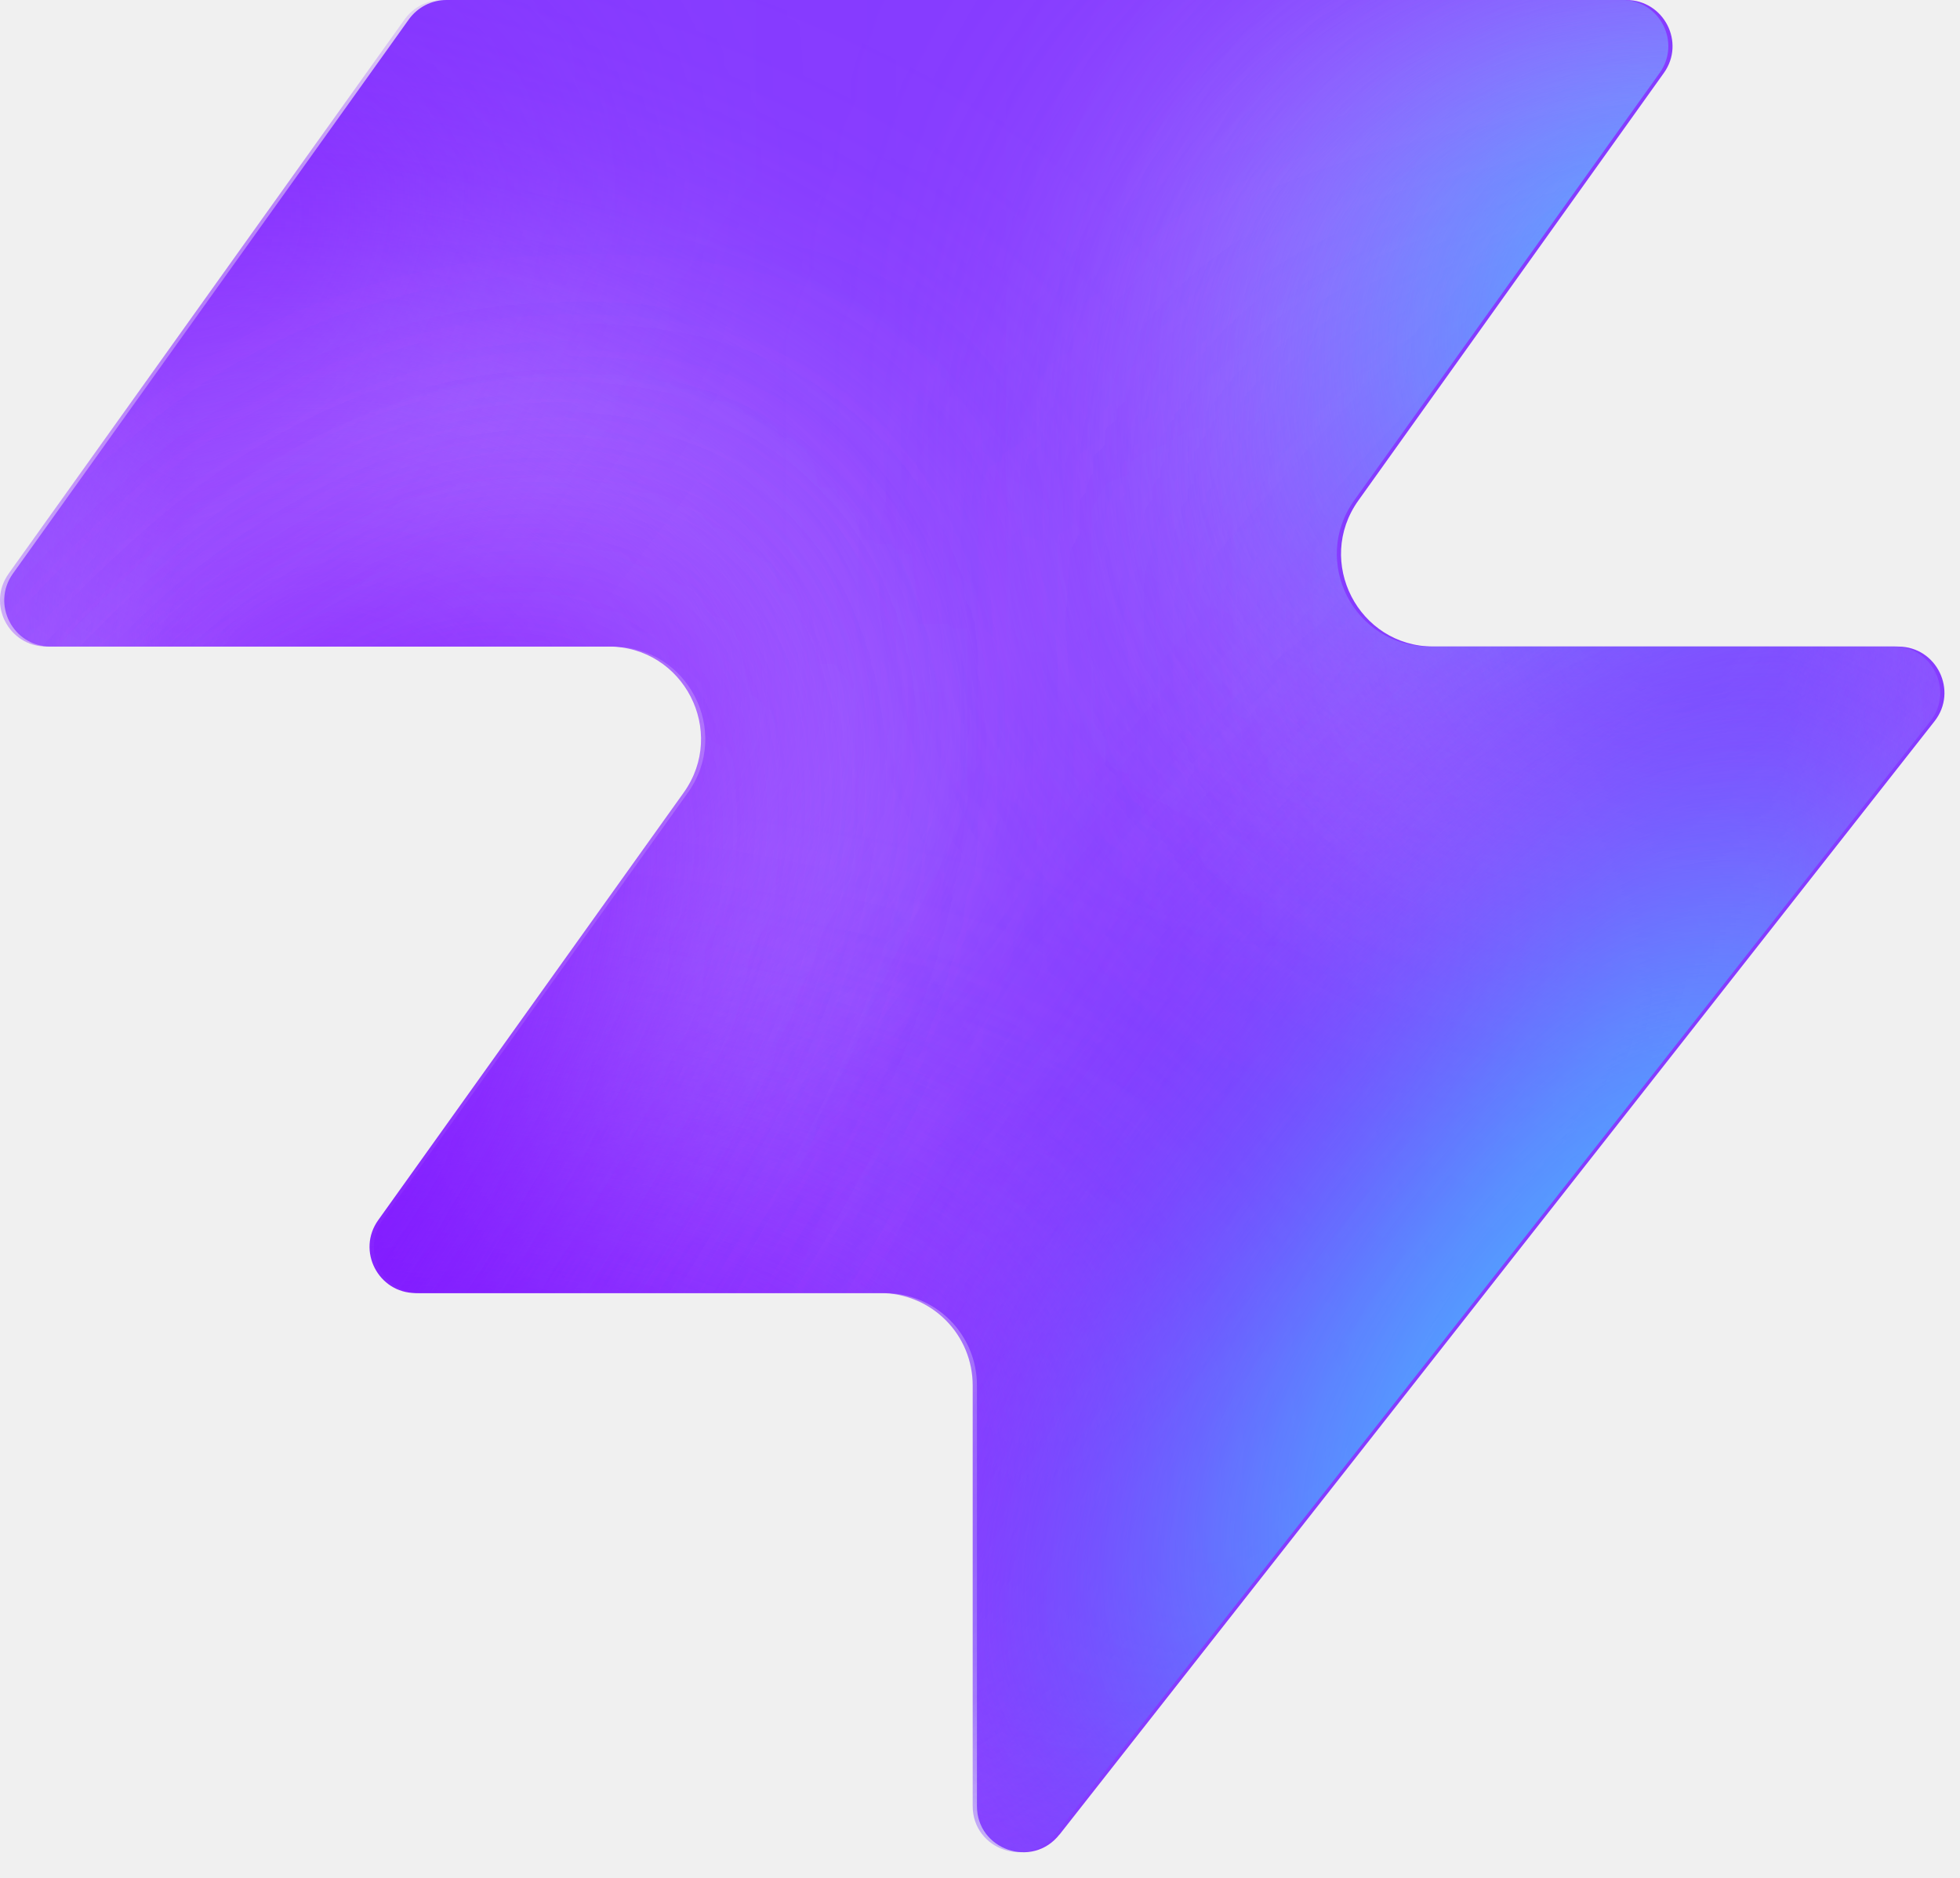
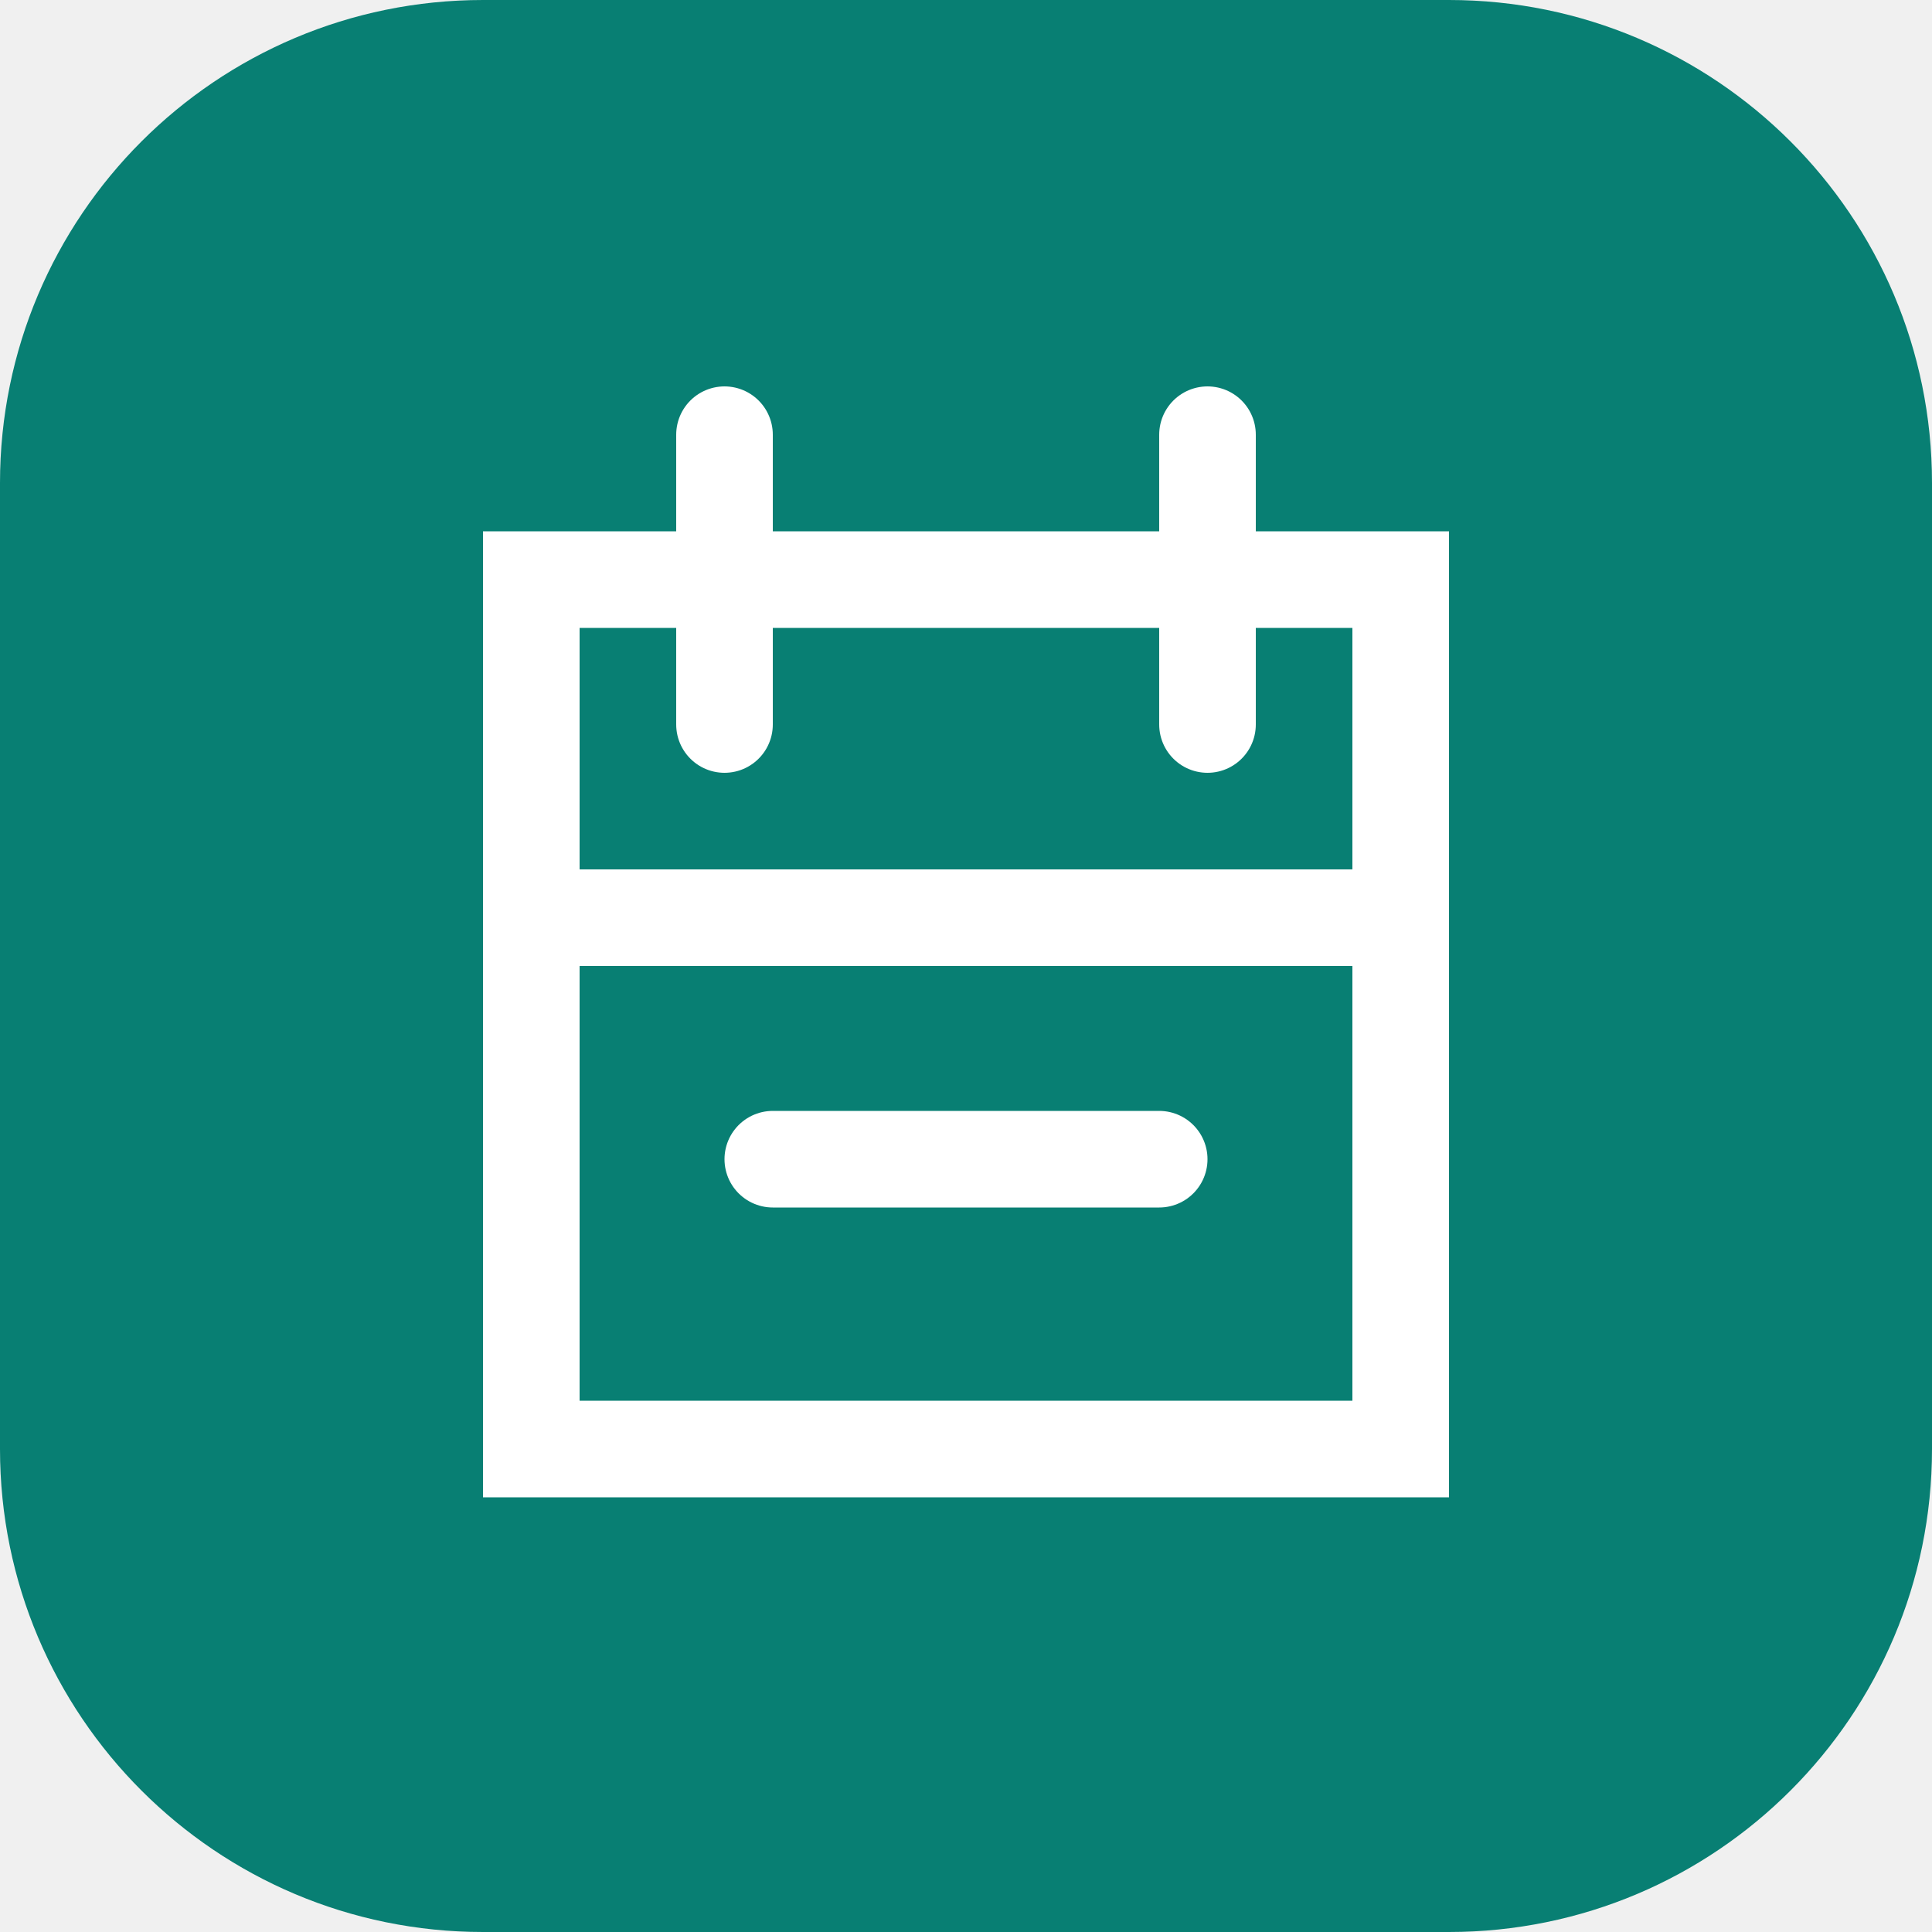
- <svg xmlns="http://www.w3.org/2000/svg" width="48" height="46" fill="none" viewBox="0 0 48 46">
-   <path fill="#863bff" d="M25.946 44.938c-.664.845-2.021.375-2.021-.698V33.937a2.26 2.26 0 0 0-2.262-2.262H10.287c-.92 0-1.456-1.04-.92-1.788l7.48-10.471c1.07-1.497 0-3.578-1.842-3.578H1.237c-.92 0-1.456-1.04-.92-1.788L10.013.474c.214-.297.556-.474.92-.474h28.894c.92 0 1.456 1.04.92 1.788l-7.48 10.471c-1.07 1.498 0 3.579 1.842 3.579h11.377c.943 0 1.473 1.088.89 1.83L25.947 44.94z" style="fill:#863bff;fill:color(display-p3 .525 .23 1);fill-opacity:1" />
-   <mask id="a" width="48" height="46" x="0" y="0" maskUnits="userSpaceOnUse" style="mask-type:alpha">
-     <path fill="#000" d="M25.842 44.938c-.664.844-2.021.375-2.021-.698V33.937a2.26 2.26 0 0 0-2.262-2.262H10.183c-.92 0-1.456-1.04-.92-1.788l7.48-10.471c1.07-1.498 0-3.579-1.842-3.579H1.133c-.92 0-1.456-1.04-.92-1.787L9.91.473c.214-.297.556-.474.92-.474h28.894c.92 0 1.456 1.04.92 1.788l-7.48 10.471c-1.07 1.498 0 3.578 1.842 3.578h11.377c.943 0 1.473 1.088.89 1.832L25.843 44.94z" style="fill:#000;fill-opacity:1" />
-   </mask>
-   <g mask="url(#a)">
-     <g filter="url(#b)">
-       <ellipse cx="5.508" cy="14.704" fill="#ede6ff" rx="5.508" ry="14.704" style="fill:#ede6ff;fill:color(display-p3 .927 .903 1);fill-opacity:1" transform="matrix(.00324 1 1 -.00324 -4.47 31.516)" />
-     </g>
-     <g filter="url(#c)">
-       <ellipse cx="10.399" cy="29.851" fill="#ede6ff" rx="10.399" ry="29.851" style="fill:#ede6ff;fill:color(display-p3 .927 .903 1);fill-opacity:1" transform="matrix(.00324 1 1 -.00324 -39.328 7.883)" />
-     </g>
-     <g filter="url(#d)">
-       <ellipse cx="5.508" cy="30.487" fill="#7e14ff" rx="5.508" ry="30.487" style="fill:#7e14ff;fill:color(display-p3 .492 .077 1);fill-opacity:1" transform="rotate(89.814 -25.913 -14.639)scale(1 -1)" />
-     </g>
-     <g filter="url(#e)">
-       <ellipse cx="5.508" cy="30.599" fill="#7e14ff" rx="5.508" ry="30.599" style="fill:#7e14ff;fill:color(display-p3 .492 .077 1);fill-opacity:1" transform="rotate(89.814 -32.644 -3.334)scale(1 -1)" />
-     </g>
-     <g filter="url(#f)">
-       <ellipse cx="5.508" cy="30.599" fill="#7e14ff" rx="5.508" ry="30.599" style="fill:#7e14ff;fill:color(display-p3 .492 .077 1);fill-opacity:1" transform="matrix(.00324 1 1 -.00324 -34.34 30.47)" />
-     </g>
-     <g filter="url(#g)">
-       <ellipse cx="14.072" cy="22.078" fill="#ede6ff" rx="14.072" ry="22.078" style="fill:#ede6ff;fill:color(display-p3 .927 .903 1);fill-opacity:1" transform="rotate(93.35 24.506 48.493)scale(-1 1)" />
-     </g>
-     <g filter="url(#h)">
-       <ellipse cx="3.47" cy="21.501" fill="#7e14ff" rx="3.47" ry="21.501" style="fill:#7e14ff;fill:color(display-p3 .492 .077 1);fill-opacity:1" transform="rotate(89.009 28.708 47.59)scale(-1 1)" />
-     </g>
-     <g filter="url(#i)">
-       <ellipse cx="3.47" cy="21.501" fill="#7e14ff" rx="3.47" ry="21.501" style="fill:#7e14ff;fill:color(display-p3 .492 .077 1);fill-opacity:1" transform="rotate(89.009 28.708 47.59)scale(-1 1)" />
-     </g>
-     <g filter="url(#j)">
-       <ellipse cx=".387" cy="8.972" fill="#7e14ff" rx="4.407" ry="29.108" style="fill:#7e14ff;fill:color(display-p3 .492 .077 1);fill-opacity:1" transform="rotate(39.51 .387 8.972)" />
-     </g>
-     <g filter="url(#k)">
-       <ellipse cx="47.523" cy="-6.092" fill="#7e14ff" rx="4.407" ry="29.108" style="fill:#7e14ff;fill:color(display-p3 .492 .077 1);fill-opacity:1" transform="rotate(37.892 47.523 -6.092)" />
-     </g>
-     <g filter="url(#l)">
-       <ellipse cx="41.412" cy="6.333" fill="#47bfff" rx="5.971" ry="9.665" style="fill:#47bfff;fill:color(display-p3 .28 .748 1);fill-opacity:1" transform="rotate(37.892 41.412 6.333)" />
-     </g>
-     <g filter="url(#m)">
-       <ellipse cx="-1.879" cy="38.332" fill="#7e14ff" rx="4.407" ry="29.108" style="fill:#7e14ff;fill:color(display-p3 .492 .077 1);fill-opacity:1" transform="rotate(37.892 -1.88 38.332)" />
-     </g>
-     <g filter="url(#n)">
-       <ellipse cx="-1.879" cy="38.332" fill="#7e14ff" rx="4.407" ry="29.108" style="fill:#7e14ff;fill:color(display-p3 .492 .077 1);fill-opacity:1" transform="rotate(37.892 -1.88 38.332)" />
-     </g>
-     <g filter="url(#o)">
-       <ellipse cx="35.651" cy="29.907" fill="#7e14ff" rx="4.407" ry="29.108" style="fill:#7e14ff;fill:color(display-p3 .492 .077 1);fill-opacity:1" transform="rotate(37.892 35.651 29.907)" />
-     </g>
-     <g filter="url(#p)">
-       <ellipse cx="38.418" cy="32.4" fill="#47bfff" rx="5.971" ry="15.297" style="fill:#47bfff;fill:color(display-p3 .28 .748 1);fill-opacity:1" transform="rotate(37.892 38.418 32.4)" />
-     </g>
-   </g>
-   <defs>
-     <filter id="b" width="60.045" height="41.654" x="-19.77" y="16.149" color-interpolation-filters="sRGB" filterUnits="userSpaceOnUse">
-       <feFlood flood-opacity="0" result="BackgroundImageFix" />
-       <feBlend in="SourceGraphic" in2="BackgroundImageFix" result="shape" />
-       <feGaussianBlur result="effect1_foregroundBlur_2002_17158" stdDeviation="7.659" />
-     </filter>
-     <filter id="c" width="90.34" height="51.437" x="-54.613" y="-7.533" color-interpolation-filters="sRGB" filterUnits="userSpaceOnUse">
-       <feFlood flood-opacity="0" result="BackgroundImageFix" />
-       <feBlend in="SourceGraphic" in2="BackgroundImageFix" result="shape" />
-       <feGaussianBlur result="effect1_foregroundBlur_2002_17158" stdDeviation="7.659" />
-     </filter>
-     <filter id="d" width="79.355" height="29.4" x="-49.64" y="2.03" color-interpolation-filters="sRGB" filterUnits="userSpaceOnUse">
-       <feFlood flood-opacity="0" result="BackgroundImageFix" />
-       <feBlend in="SourceGraphic" in2="BackgroundImageFix" result="shape" />
-       <feGaussianBlur result="effect1_foregroundBlur_2002_17158" stdDeviation="4.596" />
-     </filter>
-     <filter id="e" width="79.579" height="29.4" x="-45.045" y="20.029" color-interpolation-filters="sRGB" filterUnits="userSpaceOnUse">
-       <feFlood flood-opacity="0" result="BackgroundImageFix" />
-       <feBlend in="SourceGraphic" in2="BackgroundImageFix" result="shape" />
-       <feGaussianBlur result="effect1_foregroundBlur_2002_17158" stdDeviation="4.596" />
-     </filter>
-     <filter id="f" width="79.579" height="29.4" x="-43.513" y="21.178" color-interpolation-filters="sRGB" filterUnits="userSpaceOnUse">
-       <feFlood flood-opacity="0" result="BackgroundImageFix" />
-       <feBlend in="SourceGraphic" in2="BackgroundImageFix" result="shape" />
-       <feGaussianBlur result="effect1_foregroundBlur_2002_17158" stdDeviation="4.596" />
-     </filter>
-     <filter id="g" width="74.749" height="58.852" x="15.756" y="-17.901" color-interpolation-filters="sRGB" filterUnits="userSpaceOnUse">
-       <feFlood flood-opacity="0" result="BackgroundImageFix" />
-       <feBlend in="SourceGraphic" in2="BackgroundImageFix" result="shape" />
-       <feGaussianBlur result="effect1_foregroundBlur_2002_17158" stdDeviation="7.659" />
-     </filter>
-     <filter id="h" width="61.377" height="25.362" x="23.548" y="2.284" color-interpolation-filters="sRGB" filterUnits="userSpaceOnUse">
-       <feFlood flood-opacity="0" result="BackgroundImageFix" />
-       <feBlend in="SourceGraphic" in2="BackgroundImageFix" result="shape" />
-       <feGaussianBlur result="effect1_foregroundBlur_2002_17158" stdDeviation="4.596" />
-     </filter>
-     <filter id="i" width="61.377" height="25.362" x="23.548" y="2.284" color-interpolation-filters="sRGB" filterUnits="userSpaceOnUse">
-       <feFlood flood-opacity="0" result="BackgroundImageFix" />
-       <feBlend in="SourceGraphic" in2="BackgroundImageFix" result="shape" />
-       <feGaussianBlur result="effect1_foregroundBlur_2002_17158" stdDeviation="4.596" />
-     </filter>
-     <filter id="j" width="56.045" height="63.649" x="-27.636" y="-22.853" color-interpolation-filters="sRGB" filterUnits="userSpaceOnUse">
-       <feFlood flood-opacity="0" result="BackgroundImageFix" />
-       <feBlend in="SourceGraphic" in2="BackgroundImageFix" result="shape" />
-       <feGaussianBlur result="effect1_foregroundBlur_2002_17158" stdDeviation="4.596" />
-     </filter>
-     <filter id="k" width="54.814" height="64.646" x="20.116" y="-38.415" color-interpolation-filters="sRGB" filterUnits="userSpaceOnUse">
-       <feFlood flood-opacity="0" result="BackgroundImageFix" />
-       <feBlend in="SourceGraphic" in2="BackgroundImageFix" result="shape" />
-       <feGaussianBlur result="effect1_foregroundBlur_2002_17158" stdDeviation="4.596" />
-     </filter>
-     <filter id="l" width="33.541" height="35.313" x="24.641" y="-11.323" color-interpolation-filters="sRGB" filterUnits="userSpaceOnUse">
-       <feFlood flood-opacity="0" result="BackgroundImageFix" />
-       <feBlend in="SourceGraphic" in2="BackgroundImageFix" result="shape" />
-       <feGaussianBlur result="effect1_foregroundBlur_2002_17158" stdDeviation="4.596" />
-     </filter>
-     <filter id="m" width="54.814" height="64.646" x="-29.286" y="6.009" color-interpolation-filters="sRGB" filterUnits="userSpaceOnUse">
-       <feFlood flood-opacity="0" result="BackgroundImageFix" />
-       <feBlend in="SourceGraphic" in2="BackgroundImageFix" result="shape" />
-       <feGaussianBlur result="effect1_foregroundBlur_2002_17158" stdDeviation="4.596" />
-     </filter>
-     <filter id="n" width="54.814" height="64.646" x="-29.286" y="6.009" color-interpolation-filters="sRGB" filterUnits="userSpaceOnUse">
-       <feFlood flood-opacity="0" result="BackgroundImageFix" />
-       <feBlend in="SourceGraphic" in2="BackgroundImageFix" result="shape" />
-       <feGaussianBlur result="effect1_foregroundBlur_2002_17158" stdDeviation="4.596" />
-     </filter>
-     <filter id="o" width="54.814" height="64.646" x="8.244" y="-2.416" color-interpolation-filters="sRGB" filterUnits="userSpaceOnUse">
-       <feFlood flood-opacity="0" result="BackgroundImageFix" />
-       <feBlend in="SourceGraphic" in2="BackgroundImageFix" result="shape" />
-       <feGaussianBlur result="effect1_foregroundBlur_2002_17158" stdDeviation="4.596" />
-     </filter>
-     <filter id="p" width="39.409" height="43.623" x="18.713" y="10.588" color-interpolation-filters="sRGB" filterUnits="userSpaceOnUse">
-       <feFlood flood-opacity="0" result="BackgroundImageFix" />
-       <feBlend in="SourceGraphic" in2="BackgroundImageFix" result="shape" />
-       <feGaussianBlur result="effect1_foregroundBlur_2002_17158" stdDeviation="4.596" />
-     </filter>
-   </defs>
+ <svg xmlns="http://www.w3.org/2000/svg" viewBox="0 0 40 40">
+   <rect width="40" height="40" rx="10" fill="#087f73" />
+   <path d="M11 12h18v18H11zM15 9v6m10-6v6M11 19h18m-13 5h8" fill="none" stroke="white" stroke-width="2" stroke-linecap="round" />
</svg>
